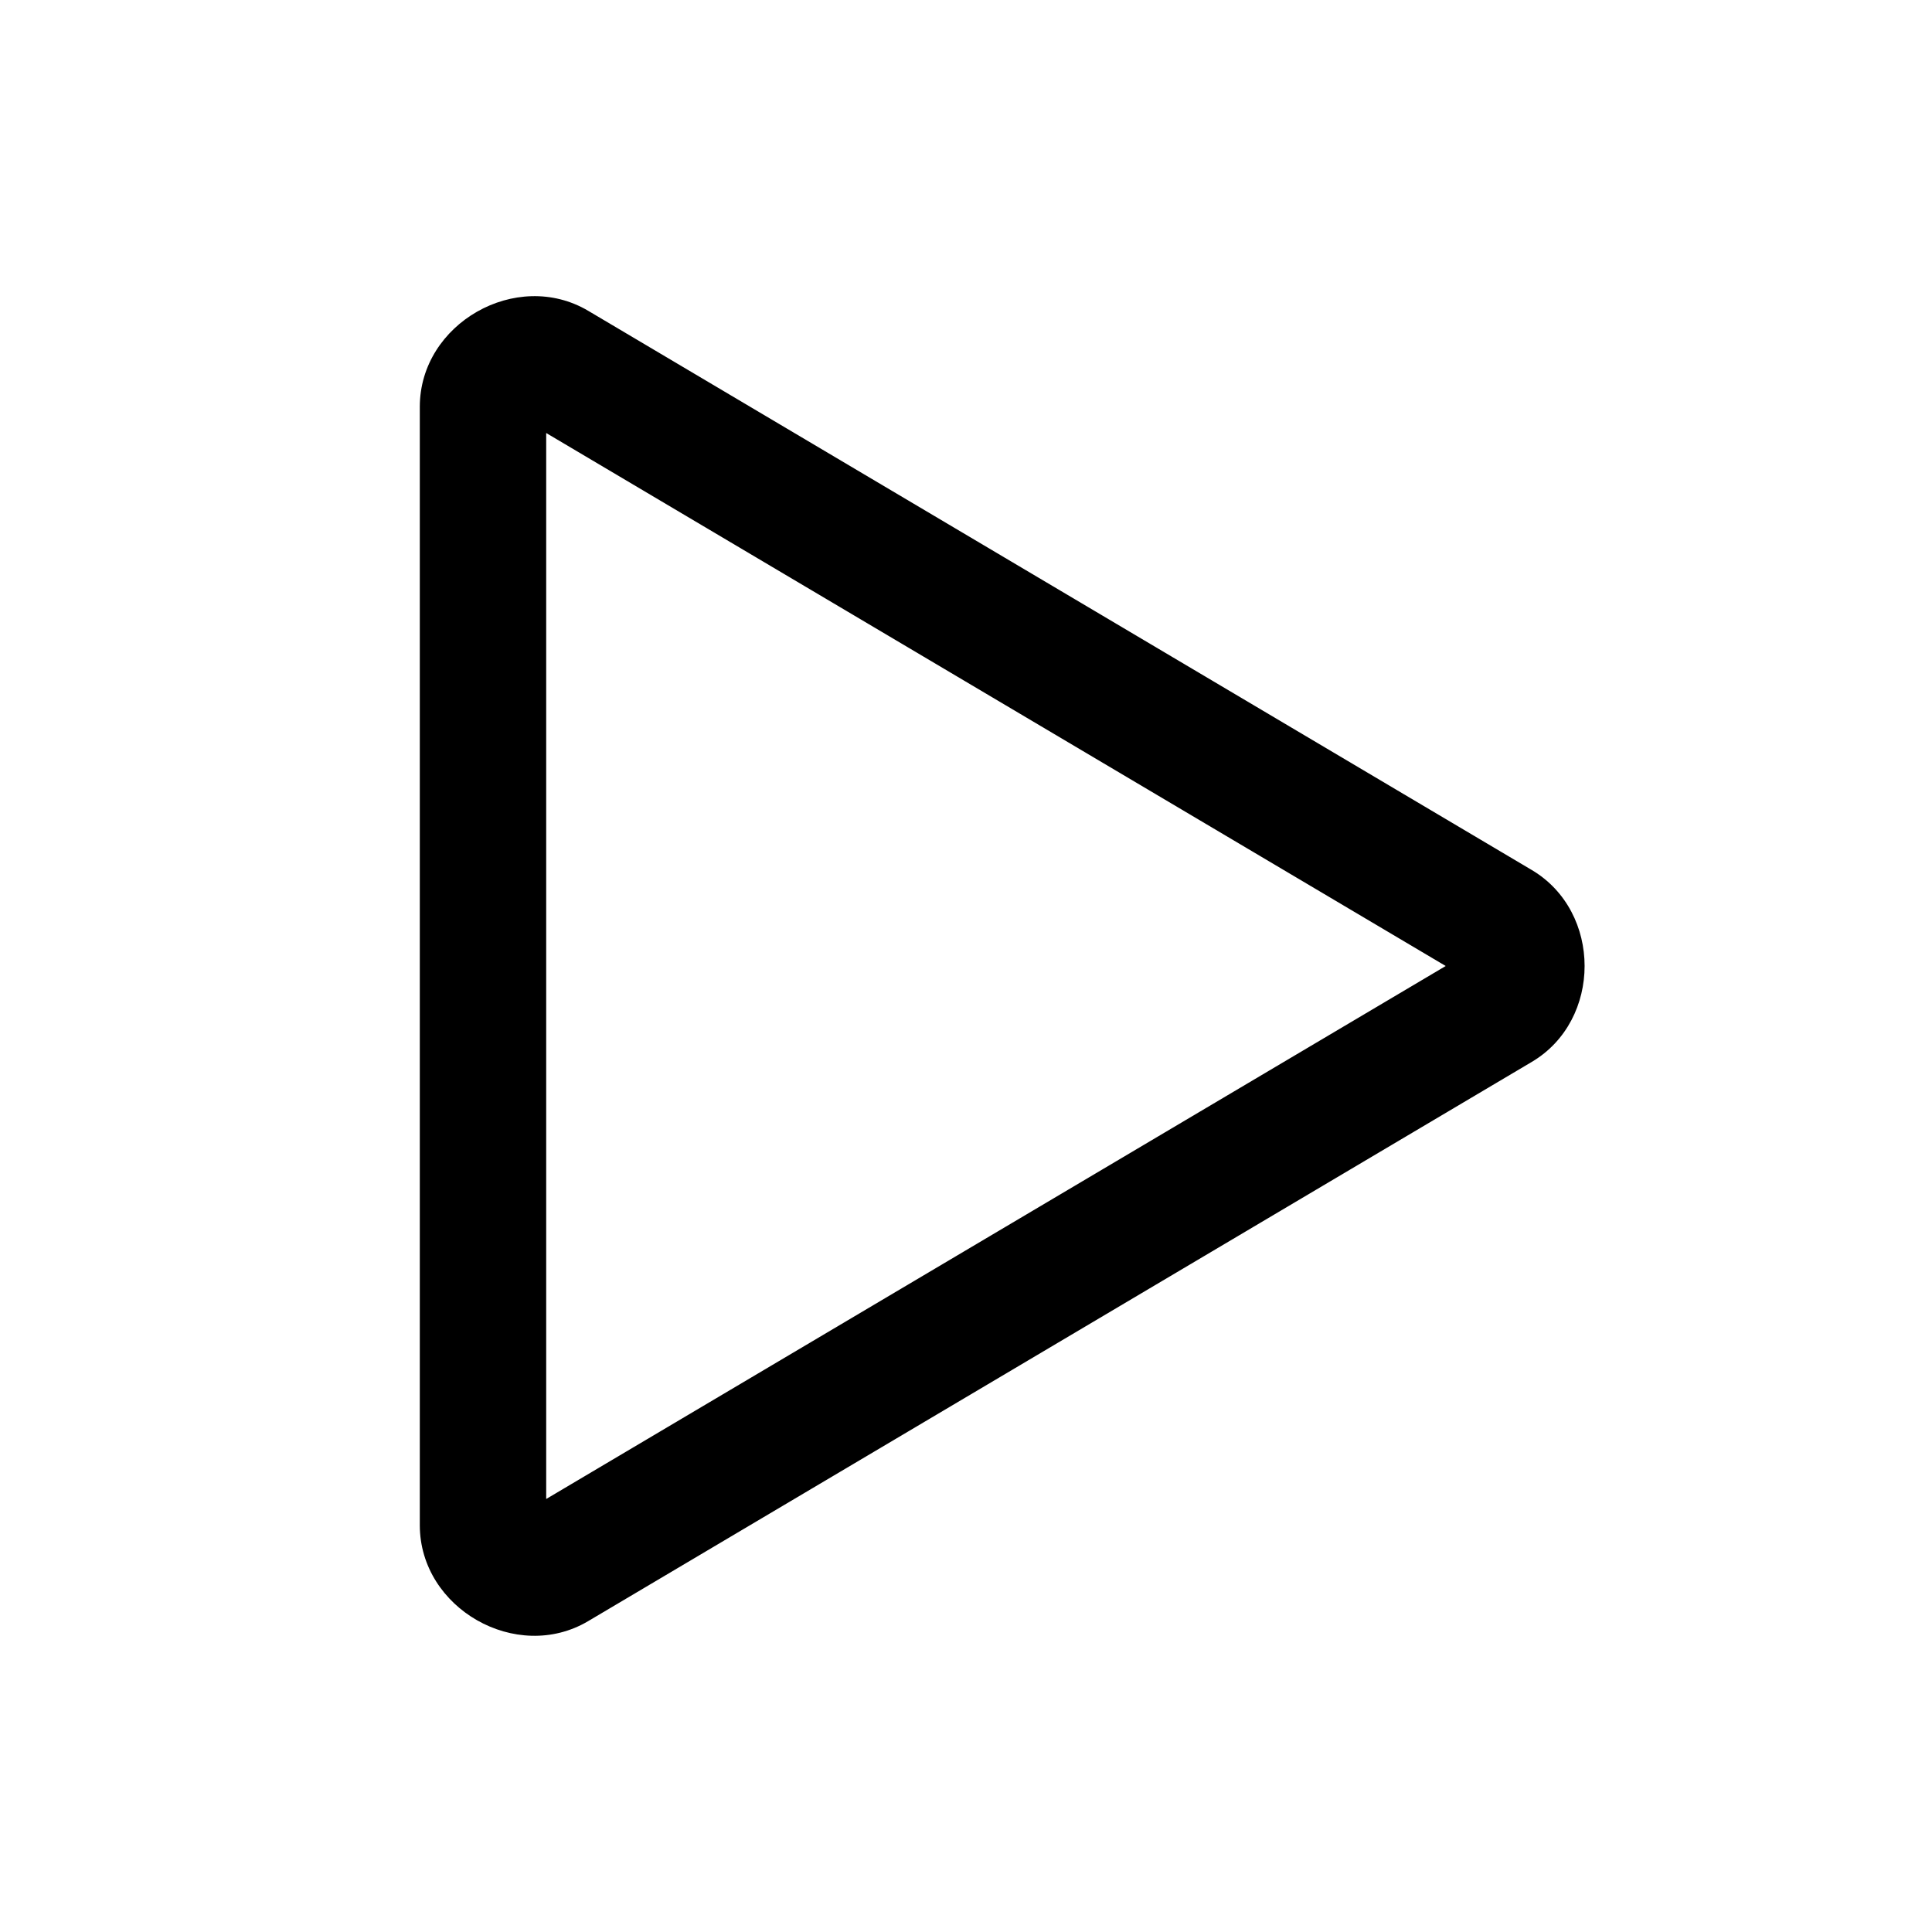
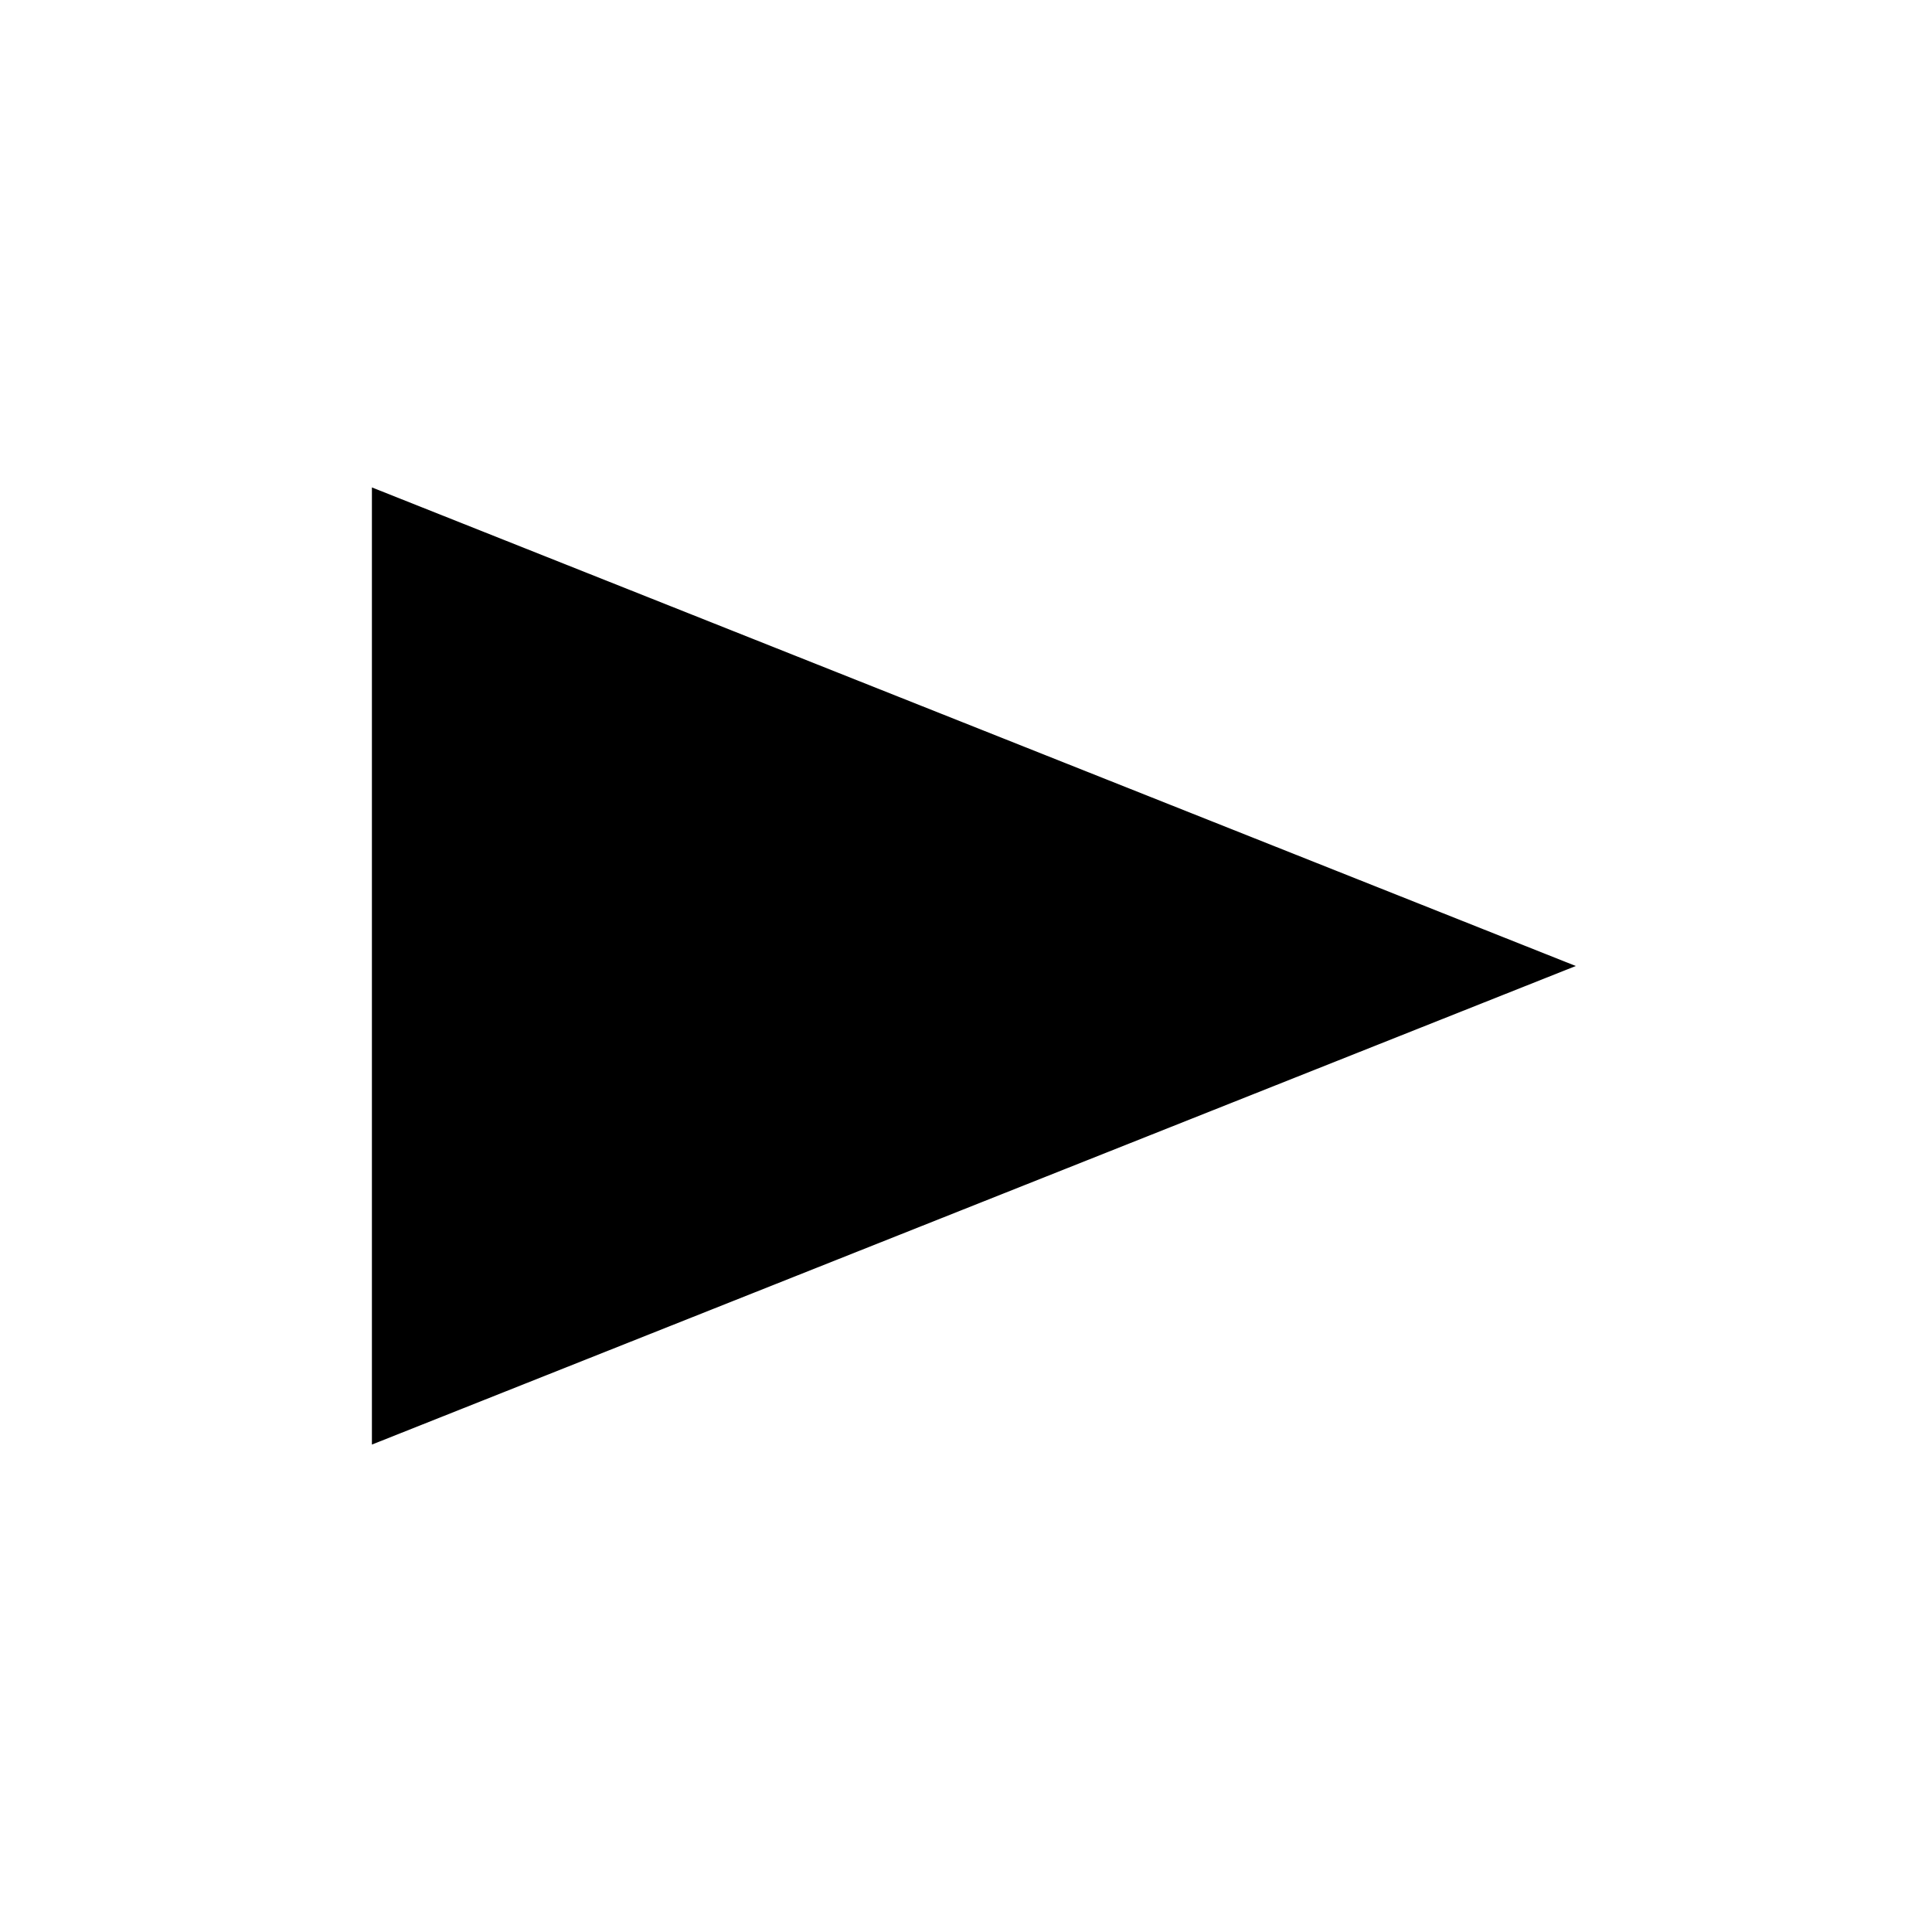
- <svg xmlns="http://www.w3.org/2000/svg" width="24px" height="24px" stroke-width="1.57" viewBox="0 0 24 24" fill="none" color="#000000" version="1.1" id="svg4">
-   <defs id="defs8" />
-   <path style="color:#000000;fill:#000000;stroke-linecap:round;stroke-linejoin:round;-inkscape-stroke:none" d="M 7.307,3.861 C 6.417,3.334 5.215,4.018 5.215,5.053 V 18.947 c 1.804e-4,1.034 1.202,1.719 2.092,1.191 L 19.029,13.191 c 0.874,-0.518 0.874,-1.864 0,-2.383 z M 6.785,5.379 17.959,12 6.785,18.621 Z" id="path2" />
+ <svg xmlns="http://www.w3.org/2000/svg" version="1.1" id="Layer_1" x="0px" y="0px" viewBox="0 0 48 48" style="enable-background:new 0 0 48 48;" xml:space="preserve">
+   <polygon points="39.15,24 9.24,35.89 9.24,12.11 " />
</svg>
